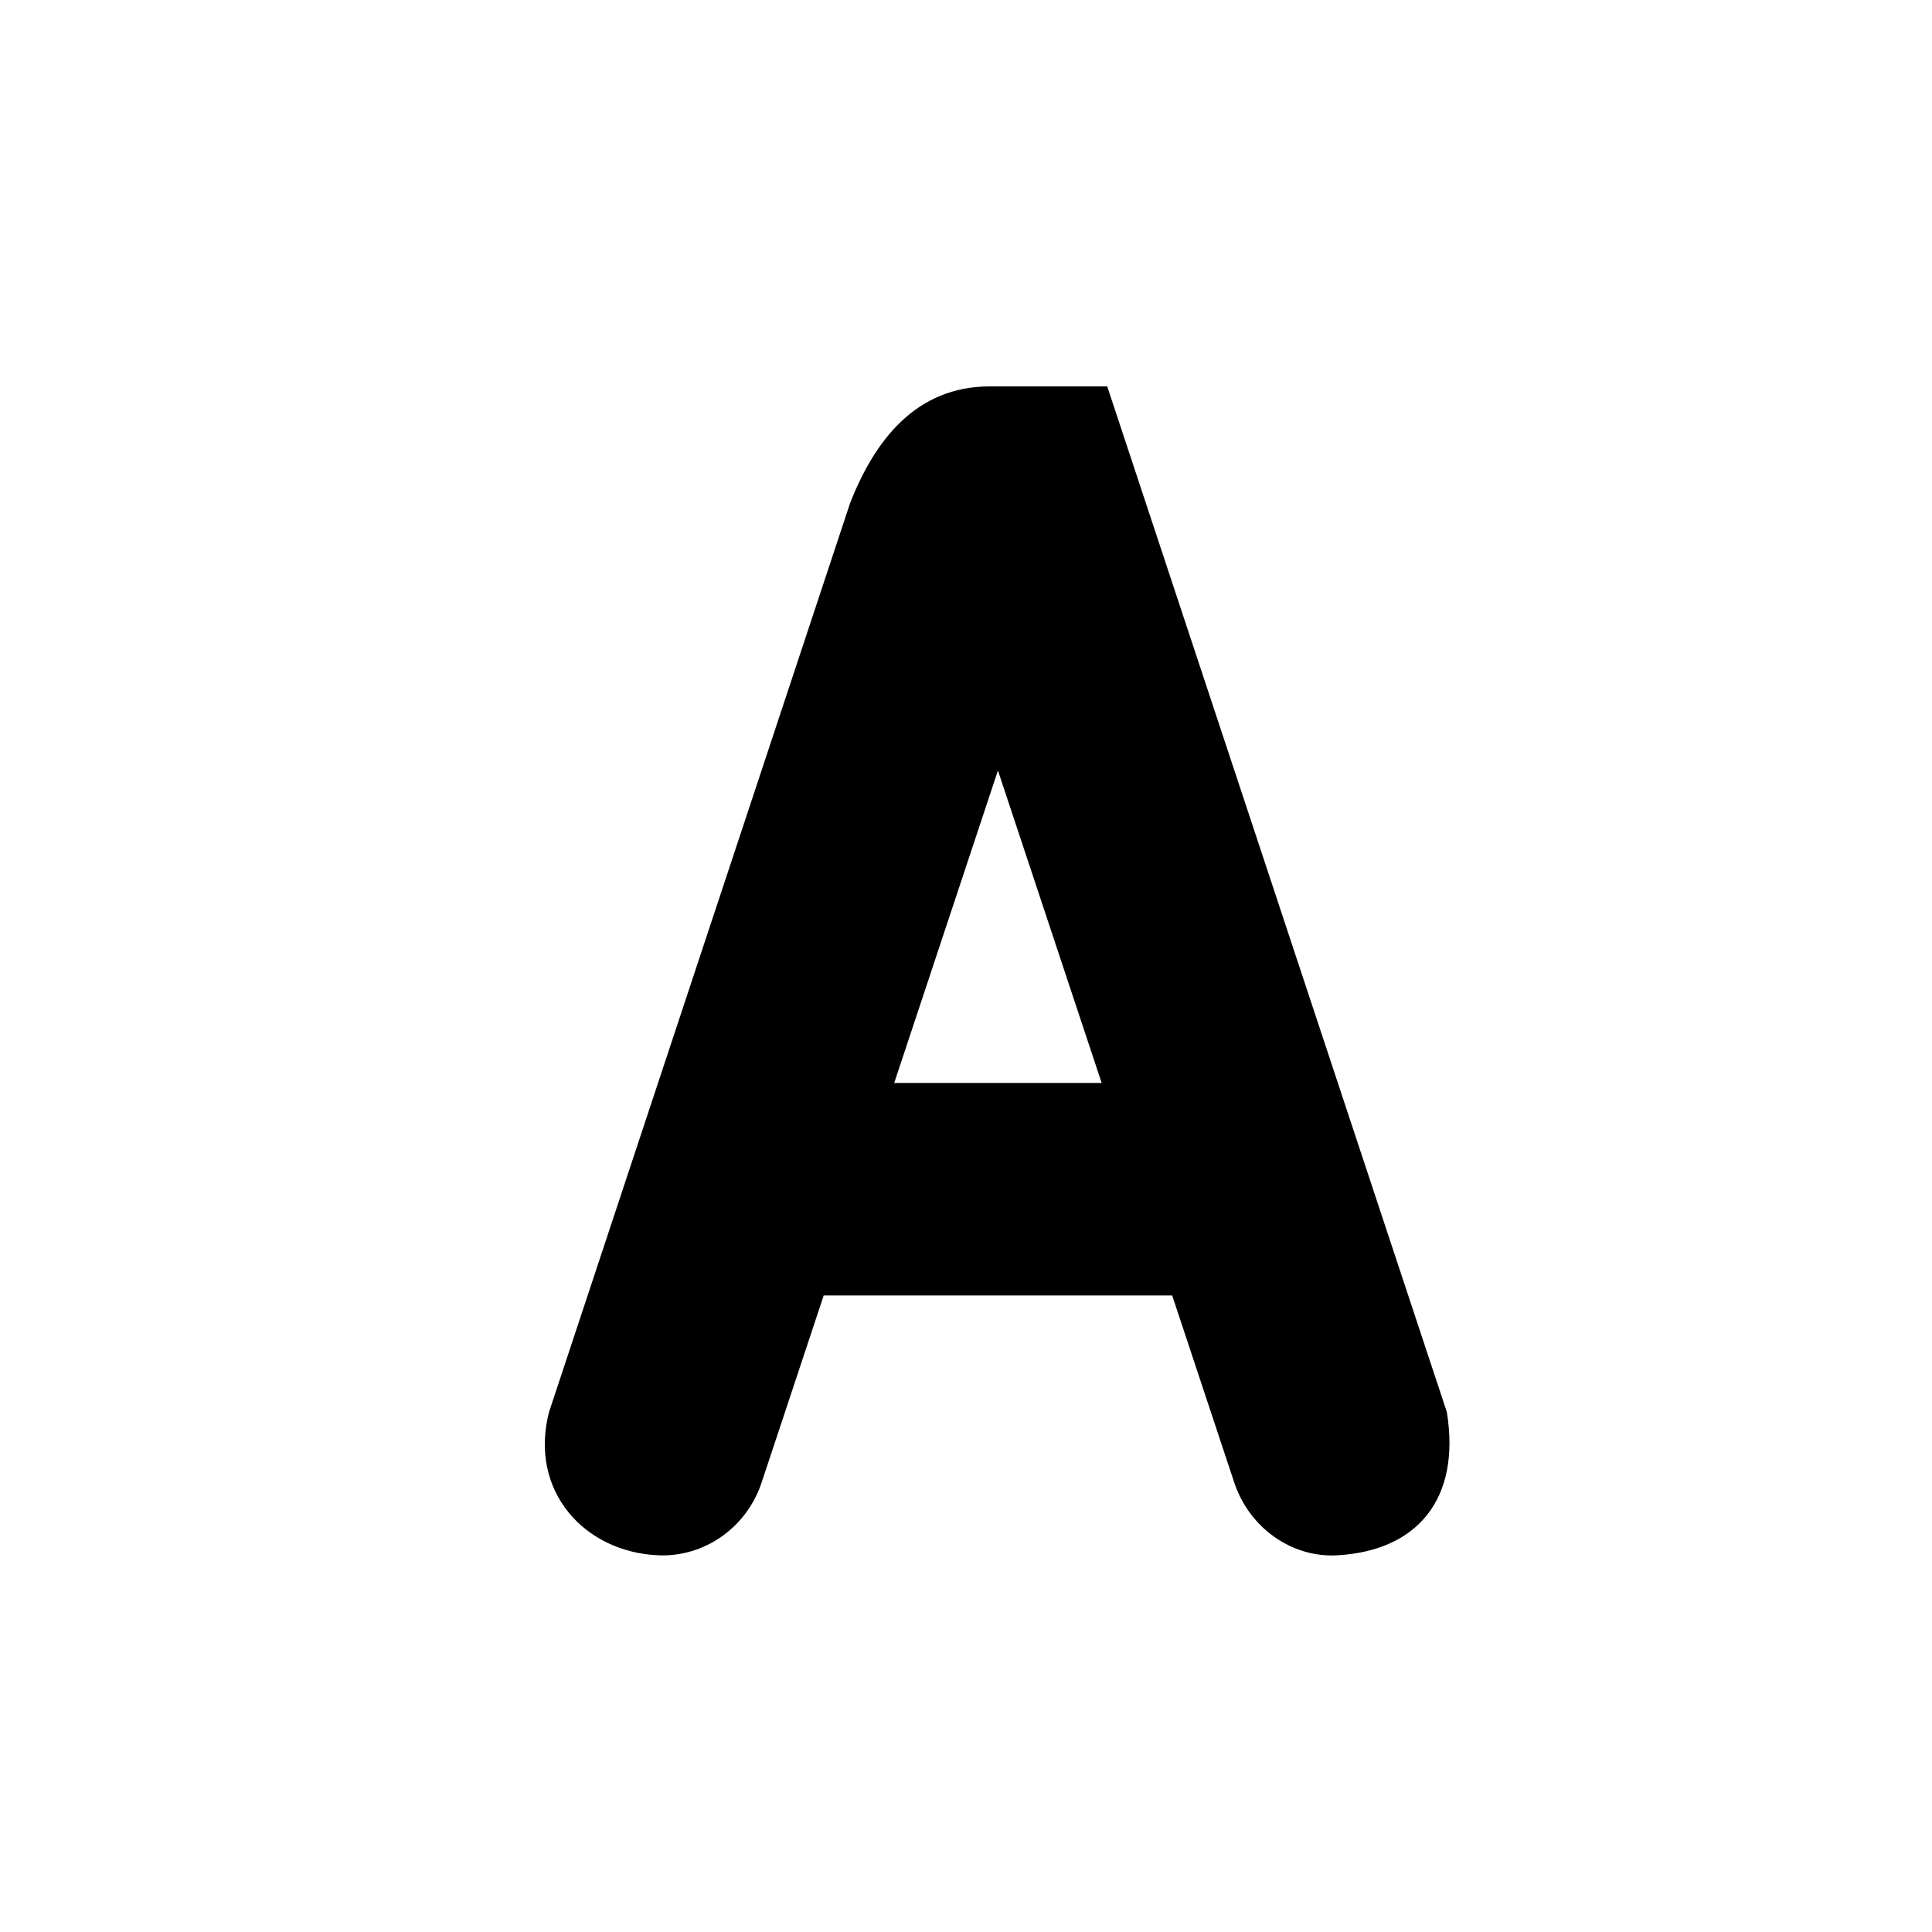
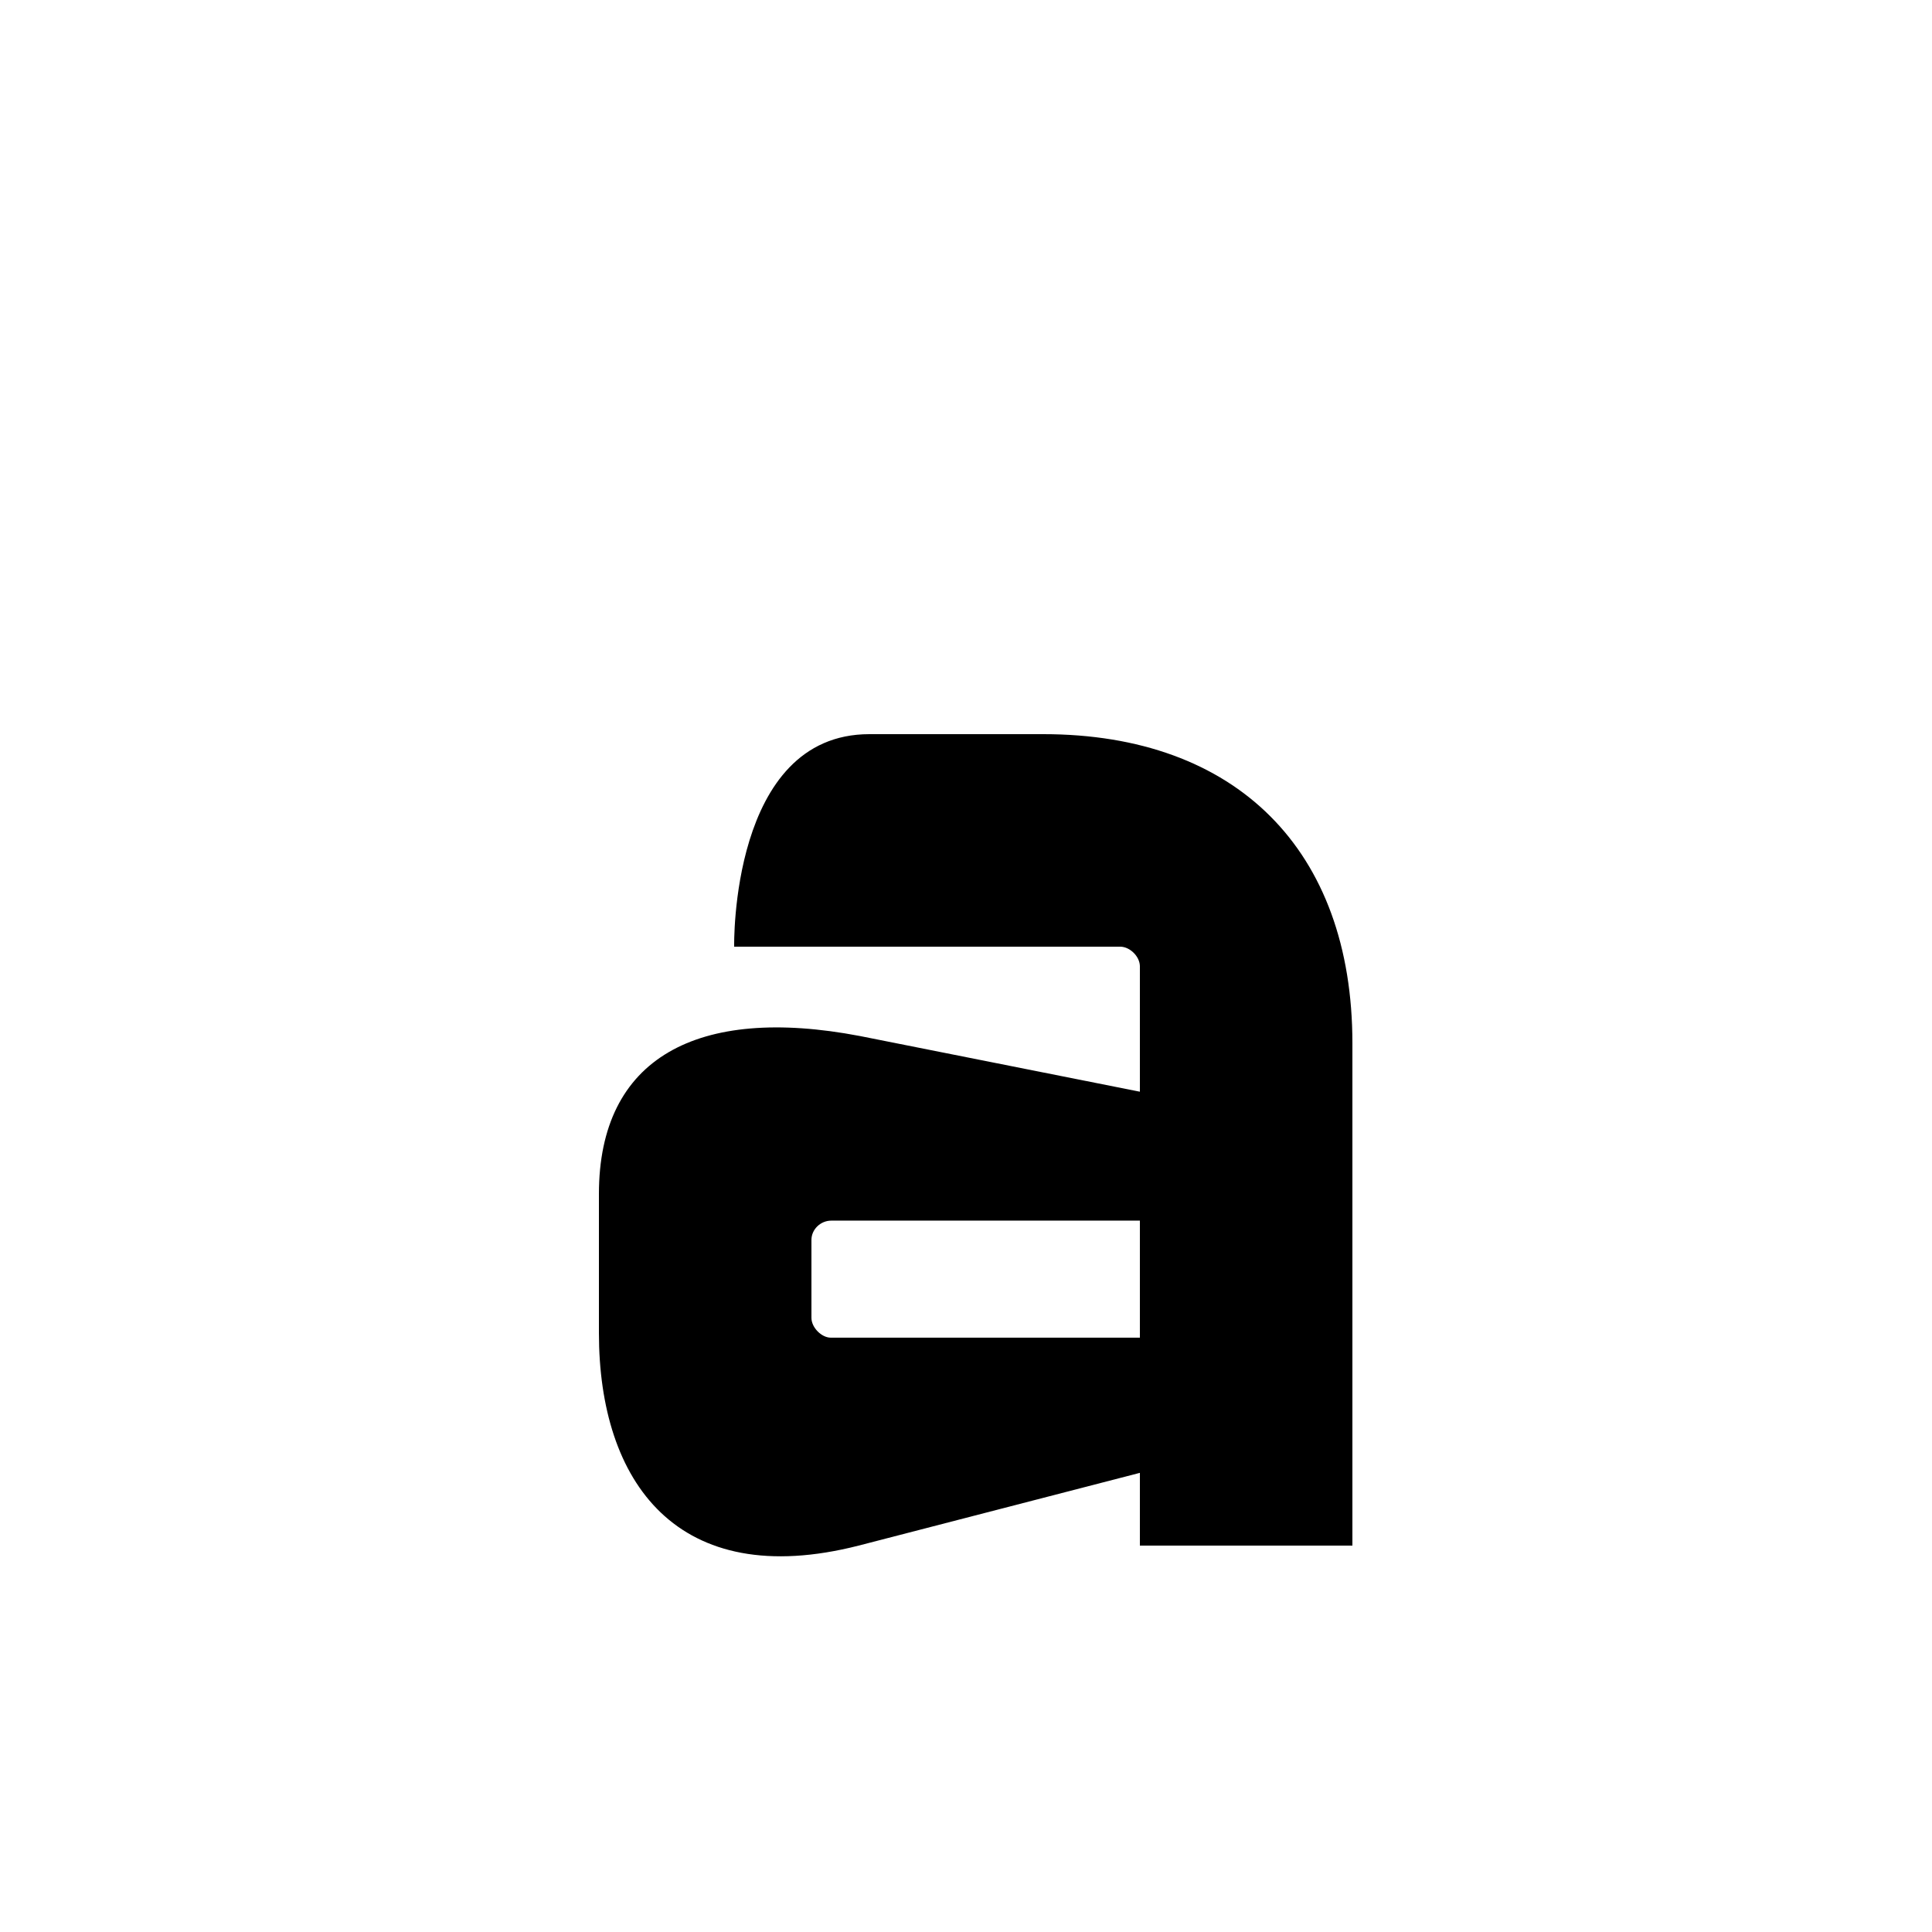
<svg xmlns="http://www.w3.org/2000/svg" width="1000" height="1000" id="svg2" version="1.0" style="display:inline">
  <defs id="defs4">
    </defs>
  <g id="layer1" style="display:inline">
    <g id="g9629" transform="matrix(0.8901714,0,0,-0.8901714,-42.22279,801.9412)" />
-     <path style="opacity:1;fill:#000000;fill-opacity:1;fill-rule:nonzero;stroke:none;stroke-width:1;stroke-linecap:butt;stroke-linejoin:miter;marker:none;marker-start:none;marker-mid:none;marker-end:none;stroke-miterlimit:4;stroke-dasharray:none;stroke-dashoffset:0;stroke-opacity:1;visibility:visible;display:inline;overflow:visible;enable-background:accumulate" d="M 512.312,200 C 474.129,200 452.728,227.911 440,260.438 L 284.188,730.844 C 273.636,771.682 302.476,803.55 341.031,805.031 C 364.478,805.932 386.42,790.84 394.219,767.344 L 426.344,670.531 L 606.719,670.531 L 638.844,767.344 C 646.642,790.84 668.607,806.312 692.031,805.031 C 733.464,802.767 756.226,775.994 748.875,730.844 L 573.094,200 L 512.312,200 z M 516.531,398.812 L 570.219,560.531 L 462.844,560.531 L 516.531,398.812 z" id="rect15354" />
-     <path id="path16534" d="M 1298.326,200 C 1260.142,200 1238.716,227.895 1225.989,260.422 L 1070.188,730.844 C 1060.589,759.763 1076.144,790.746 1105.062,800.344 L 1110.688,802.219 C 1116.11,804.018 1121.617,804.922 1127.031,805.031 C 1150.493,805.503 1172.42,790.84 1180.219,767.344 L 1302.531,398.812 L 1424.844,767.344 C 1432.642,790.84 1454.569,805.503 1478.031,805.031 C 1483.446,804.922 1488.953,804.018 1494.375,802.219 L 1500,800.344 C 1528.919,790.746 1544.473,759.763 1534.875,730.844 L 1359.094,200 L 1298.326,200 z" style="opacity:1;fill:#000000;fill-opacity:1;fill-rule:nonzero;stroke:none;stroke-width:1;stroke-linecap:butt;stroke-linejoin:miter;marker:none;marker-start:none;marker-mid:none;marker-end:none;stroke-miterlimit:4;stroke-dasharray:none;stroke-dashoffset:0;stroke-opacity:1;visibility:visible;display:inline;overflow:visible;enable-background:accumulate" />
-     <path id="path16536" d="M 1194.586,628.062 L 1424.586,628.062 L 1424.586,518.062 L 1194.586,518.062 L 1194.586,628.062 z" style="opacity:1;fill:#000000;fill-opacity:1;fill-rule:nonzero;stroke:none;stroke-width:1;stroke-linecap:butt;stroke-linejoin:miter;marker:none;marker-start:none;marker-mid:none;marker-end:none;stroke-miterlimit:4;stroke-dasharray:none;stroke-dashoffset:0;stroke-opacity:1;visibility:visible;display:inline;overflow:visible;enable-background:accumulate" />
+     <path style="fill:#000000;fill-opacity:1;fill-rule:nonzero;stroke:none;stroke-width:1;stroke-linecap:butt;stroke-linejoin:miter;marker:none;marker-start:none;marker-mid:none;marker-end:none;stroke-miterlimit:4;stroke-dashoffset:0;stroke-opacity:1;visibility:visible;display:inline;overflow:visible;enable-background:accumulate" d="M 450,380 C 377.82,380 380,490 380,490 L 580,490 C 584.875,490.125 589.875,495 590,500 L 590,565.062 L 445,536.224 C 361,520.224 310,547.486 310,618 L 310,690 C 310,767.002 350.485,823.987 444.485,799.987 L 590,762.344 L 590,800 L 700,800 L 700,540 C 700,440 640,380 540,380 L 450,380 z M 420,641.799 C 420,636.293 424.744,631.799 430.25,631.799 L 590,631.799 L 590,692.373 L 430,692.373 C 425.243,692.373 420,687.129 420,682.123 L 420,641.799 z" id="path10008" />
  </g>
</svg>
